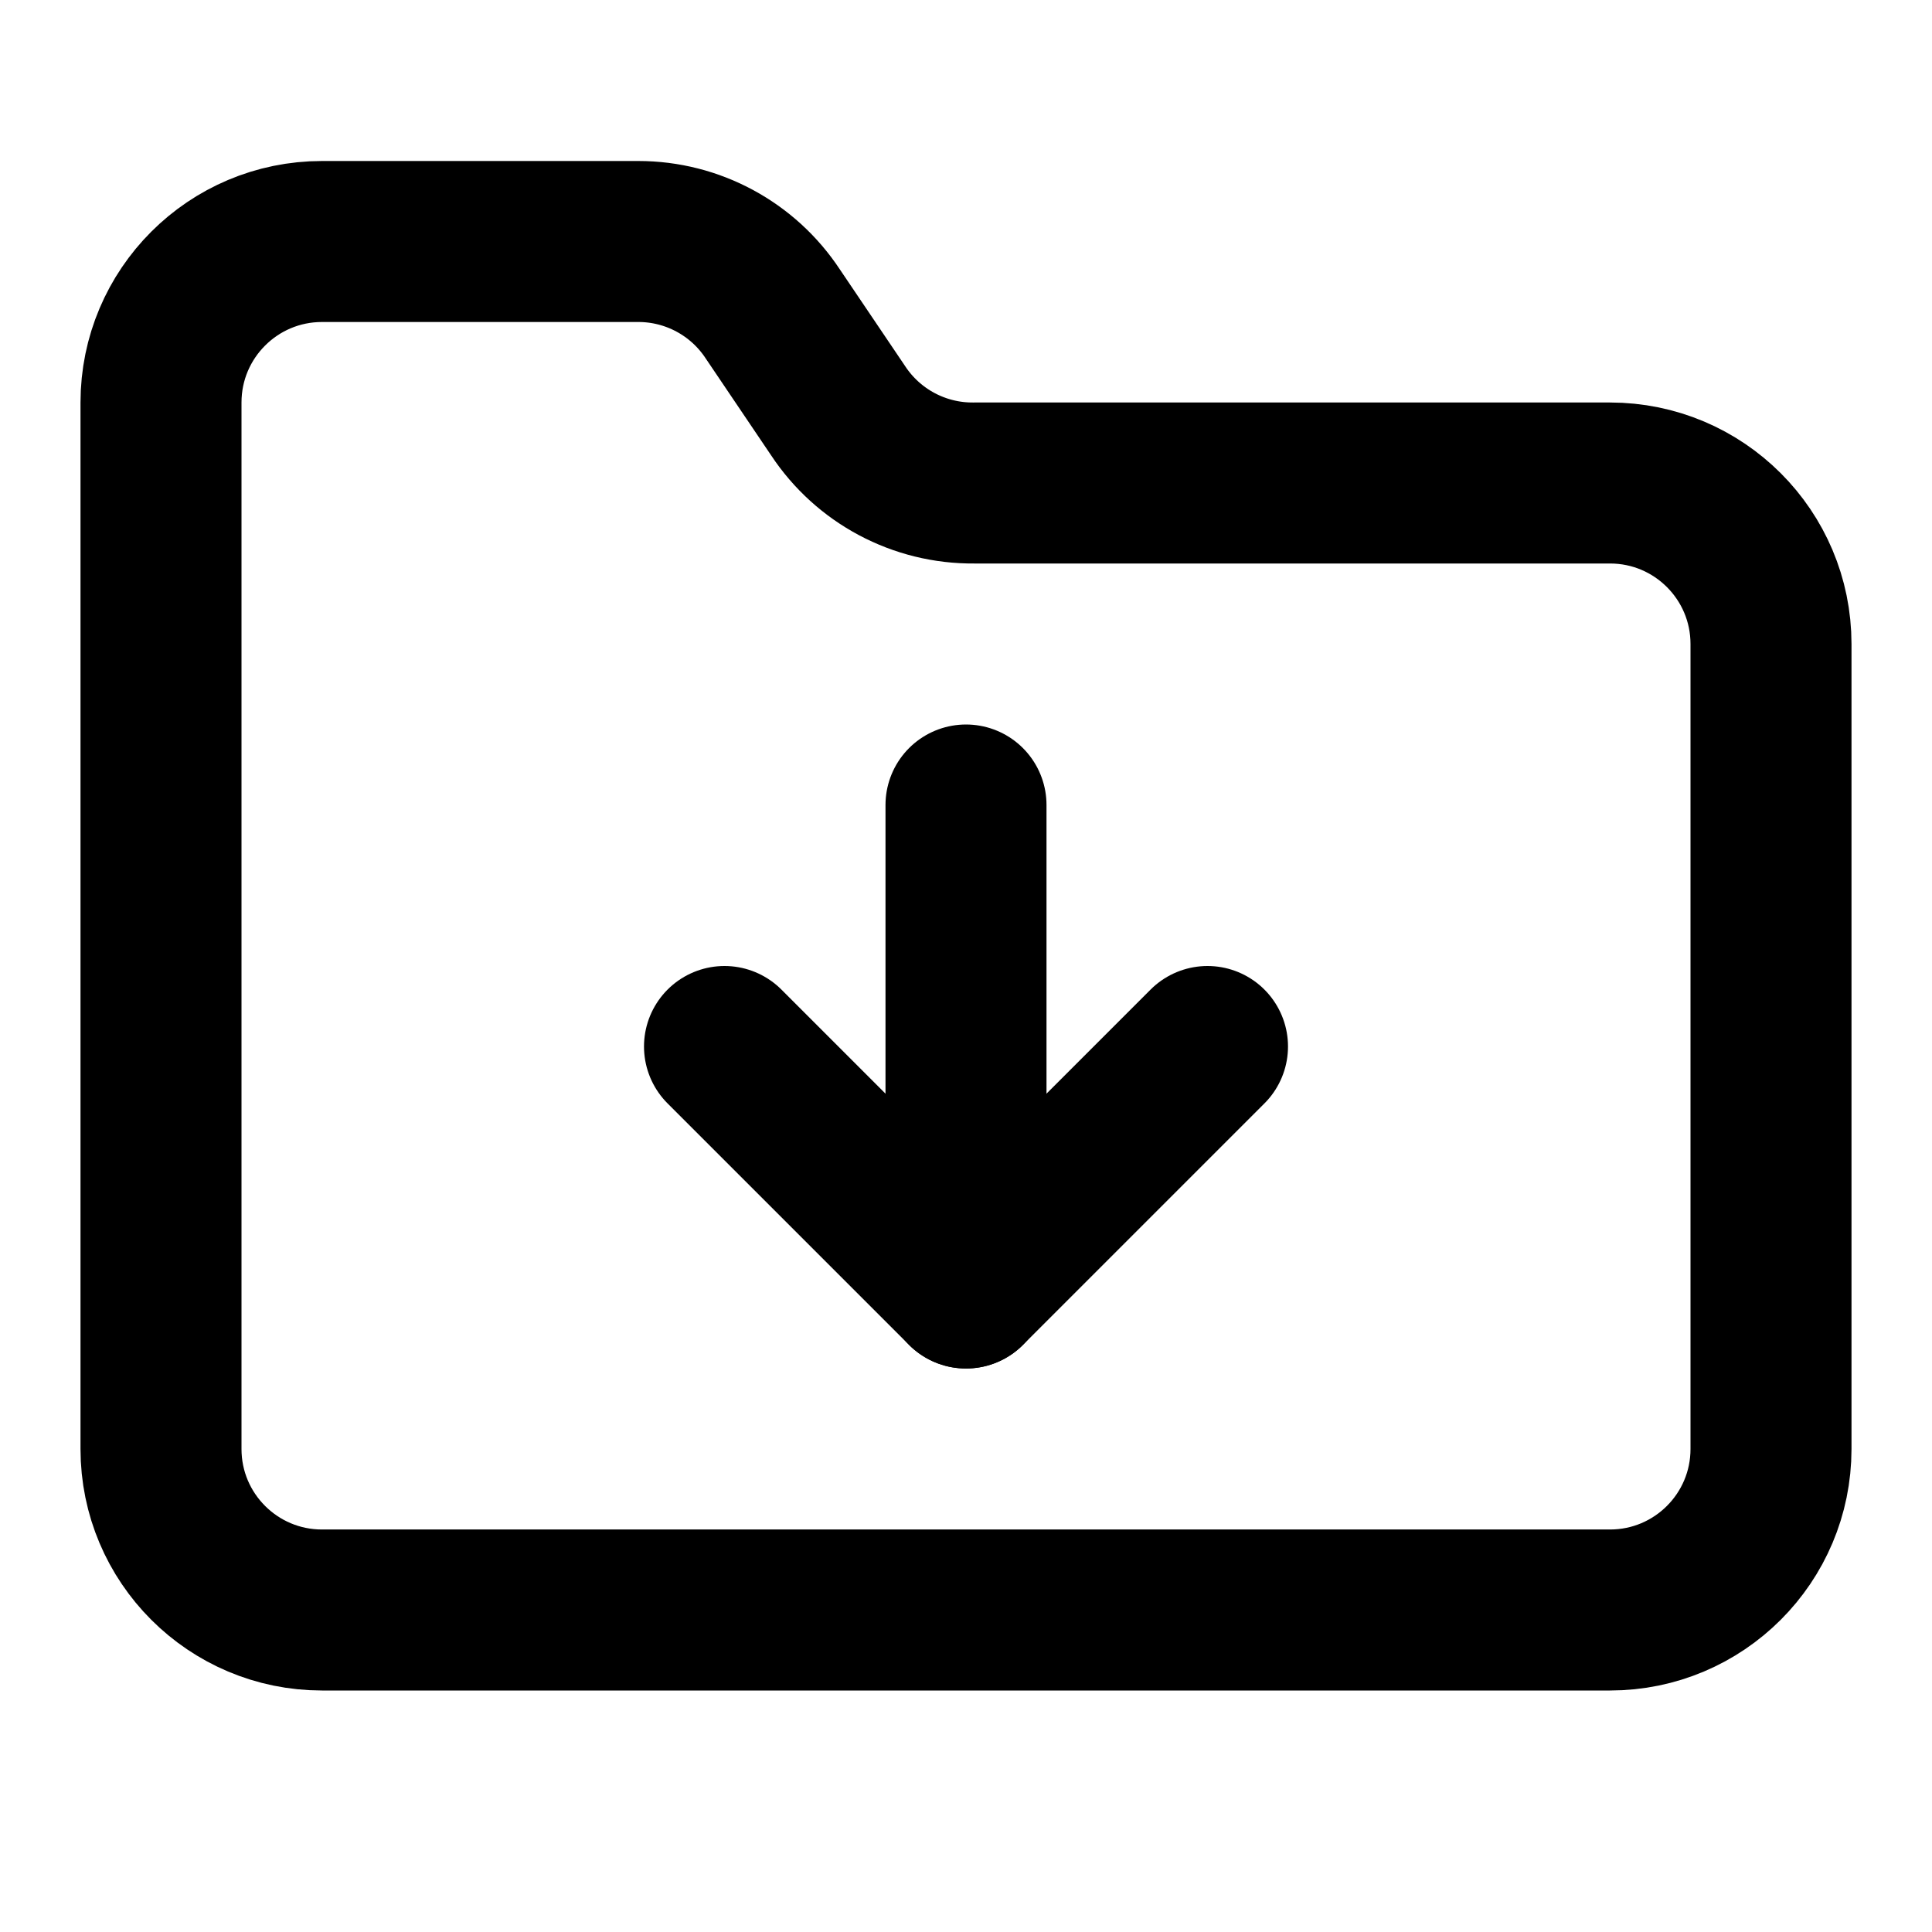
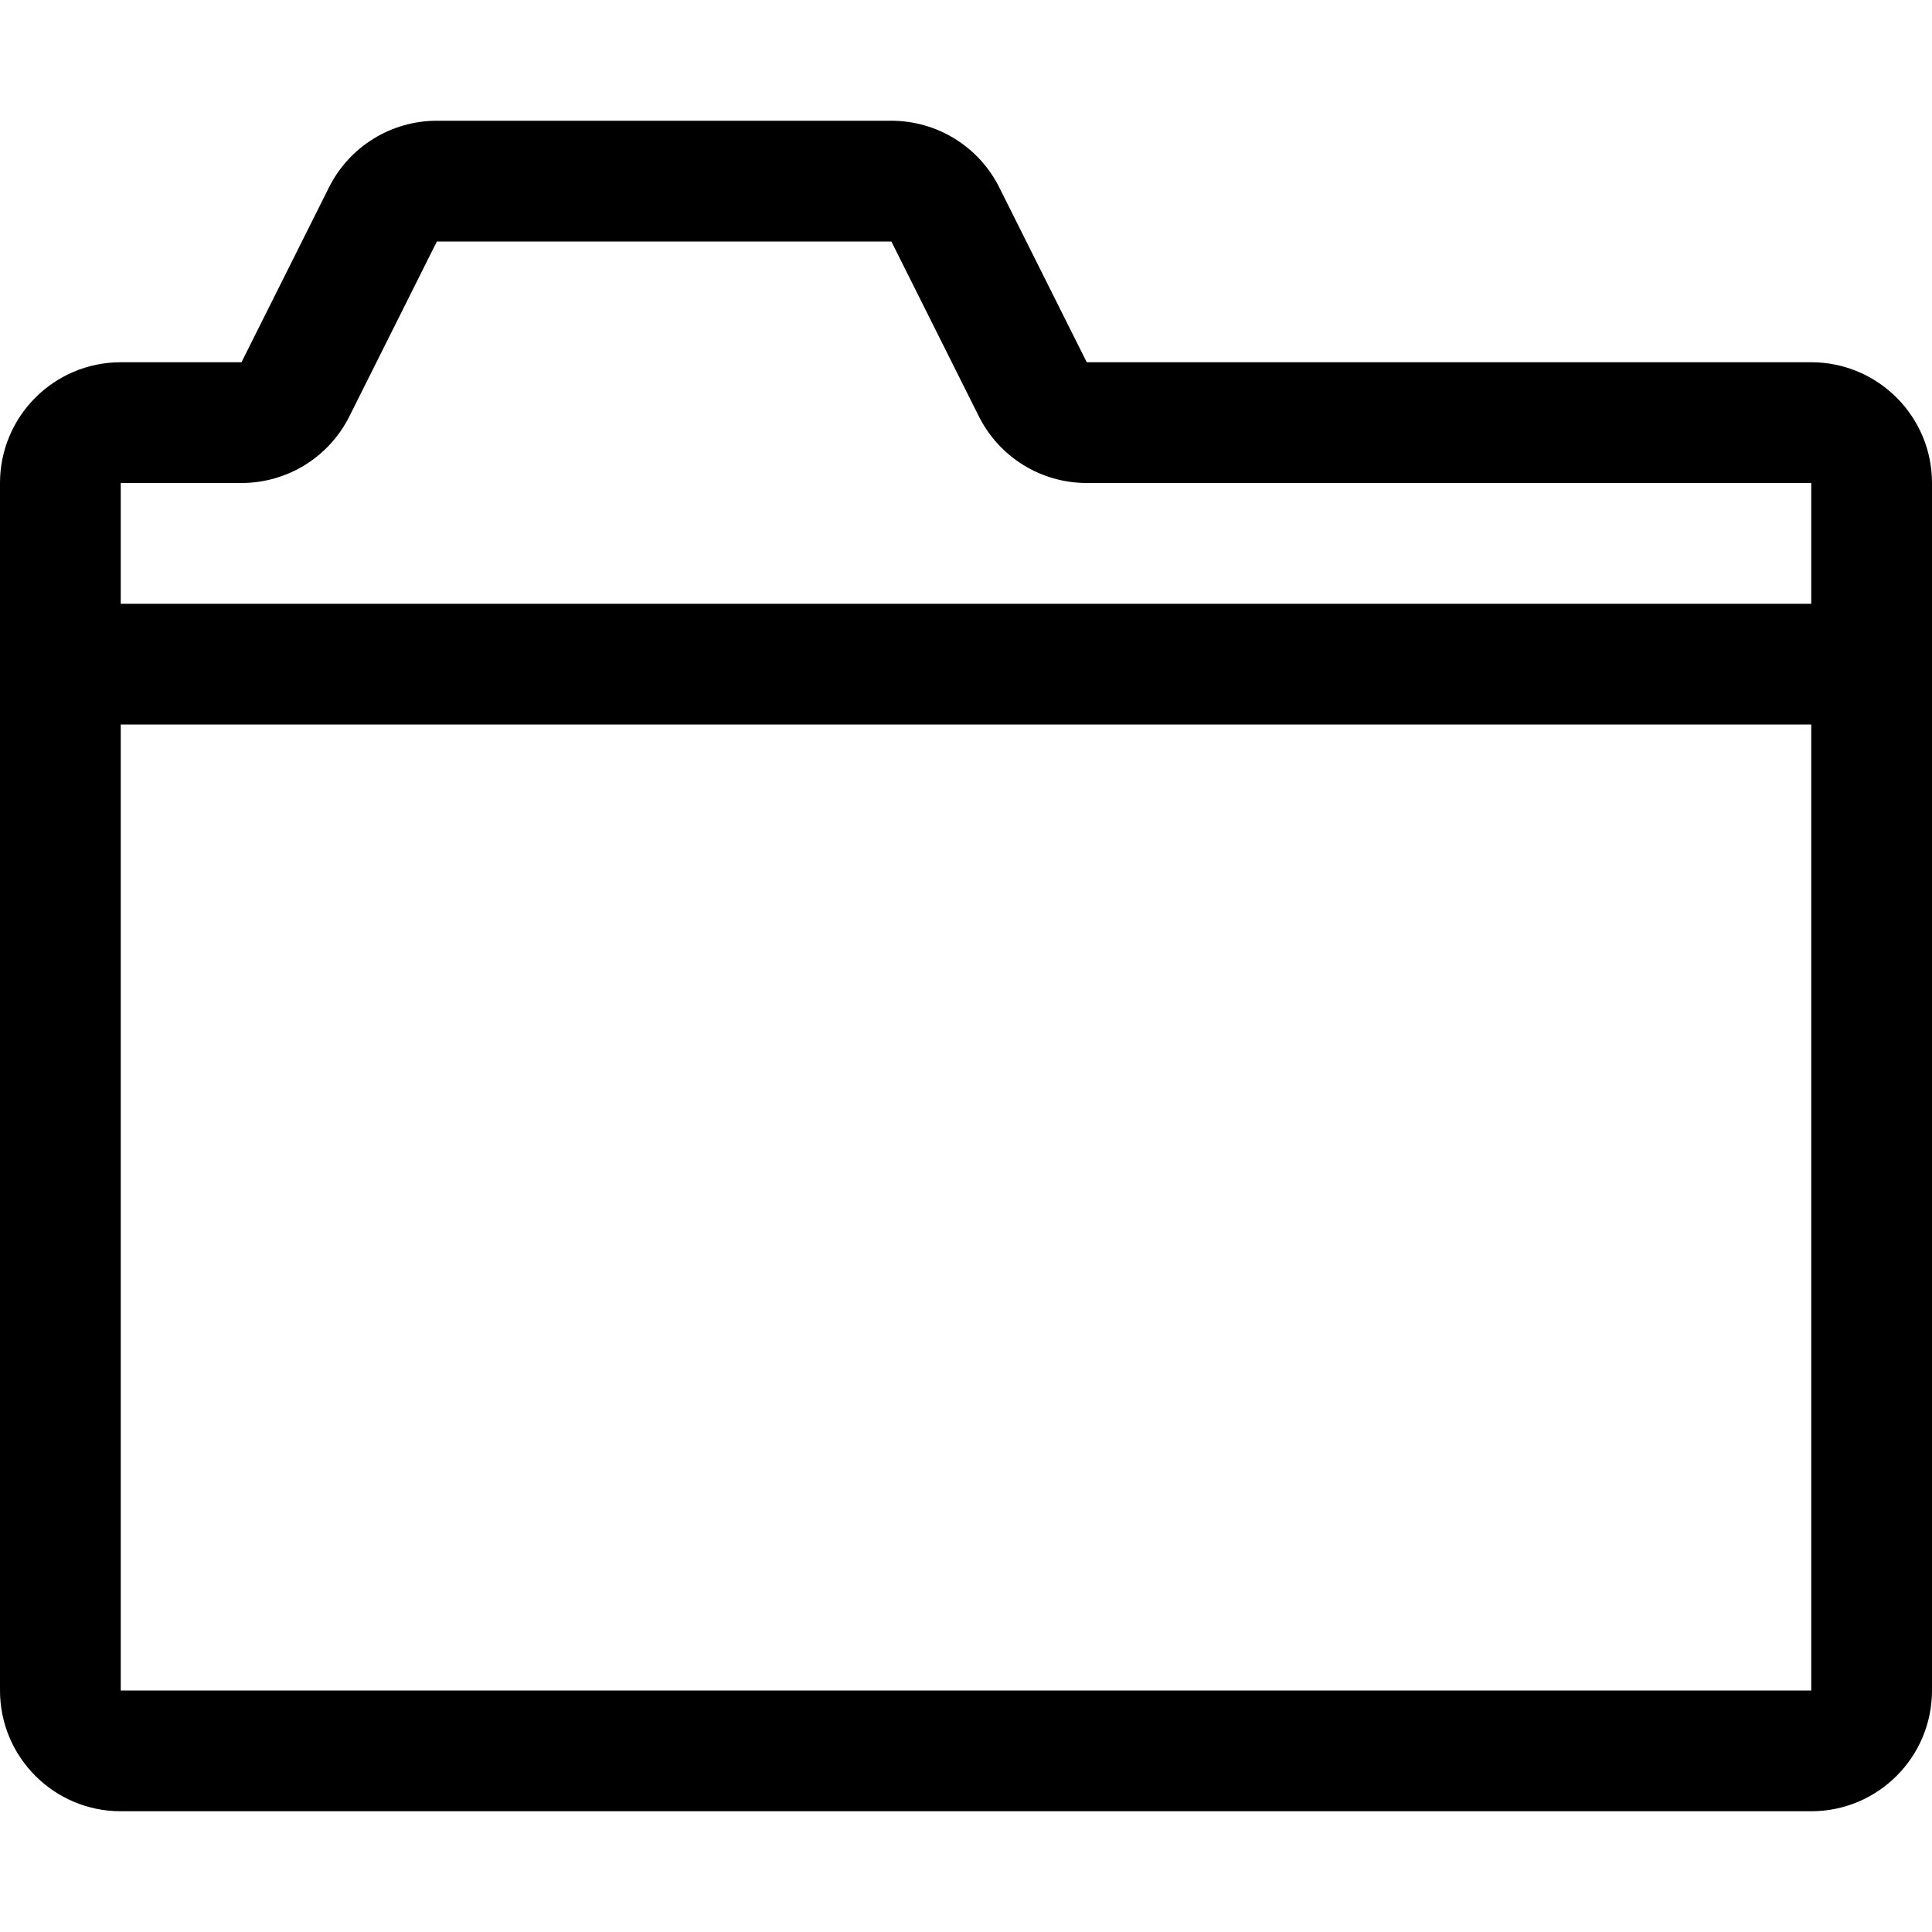
- <svg xmlns="http://www.w3.org/2000/svg" viewBox="0 0 24 24" fill="none" stroke="#000" stroke-width="2" stroke-linecap="round" stroke-linejoin="round">
-   <path d="M20 20a2 2 0 0 0 2-2V8a2 2 0 0 0-2-2h-7.9a2 2 0 0 1-1.69-.9L9.6 3.9A2 2 0 0 0 7.93 3H4a2 2 0 0 0-2 2v13a2 2 0 0 0 2 2Z" />
-   <path d="M12 10v6" />
-   <path d="m15 13-3 3-3-3" />
+ <svg xmlns="http://www.w3.org/2000/svg" viewBox="0 0 16 16" fill="#000">
+   <path fill-rule="evenodd" d="M15 3H9L8.276 1.553C8.107 1.214 7.761 1 7.382 1H3.618C3.239 1 2.893 1.214 2.724 1.553L2 3H1C0.448 3 0 3.448 0 4V6V14C0 14.552 0.448 15 1 15H15C15.552 15 16 14.552 16 14V6V4C16 3.448 15.552 3 15 3ZM15 14H1V6H15V14ZM1 5V4H2C2.379 4 2.725 3.786 2.894 3.447L3.618 2H7.382L8.106 3.447C8.275 3.786 8.621 4 9 4H15V5H1Z" />
</svg>
